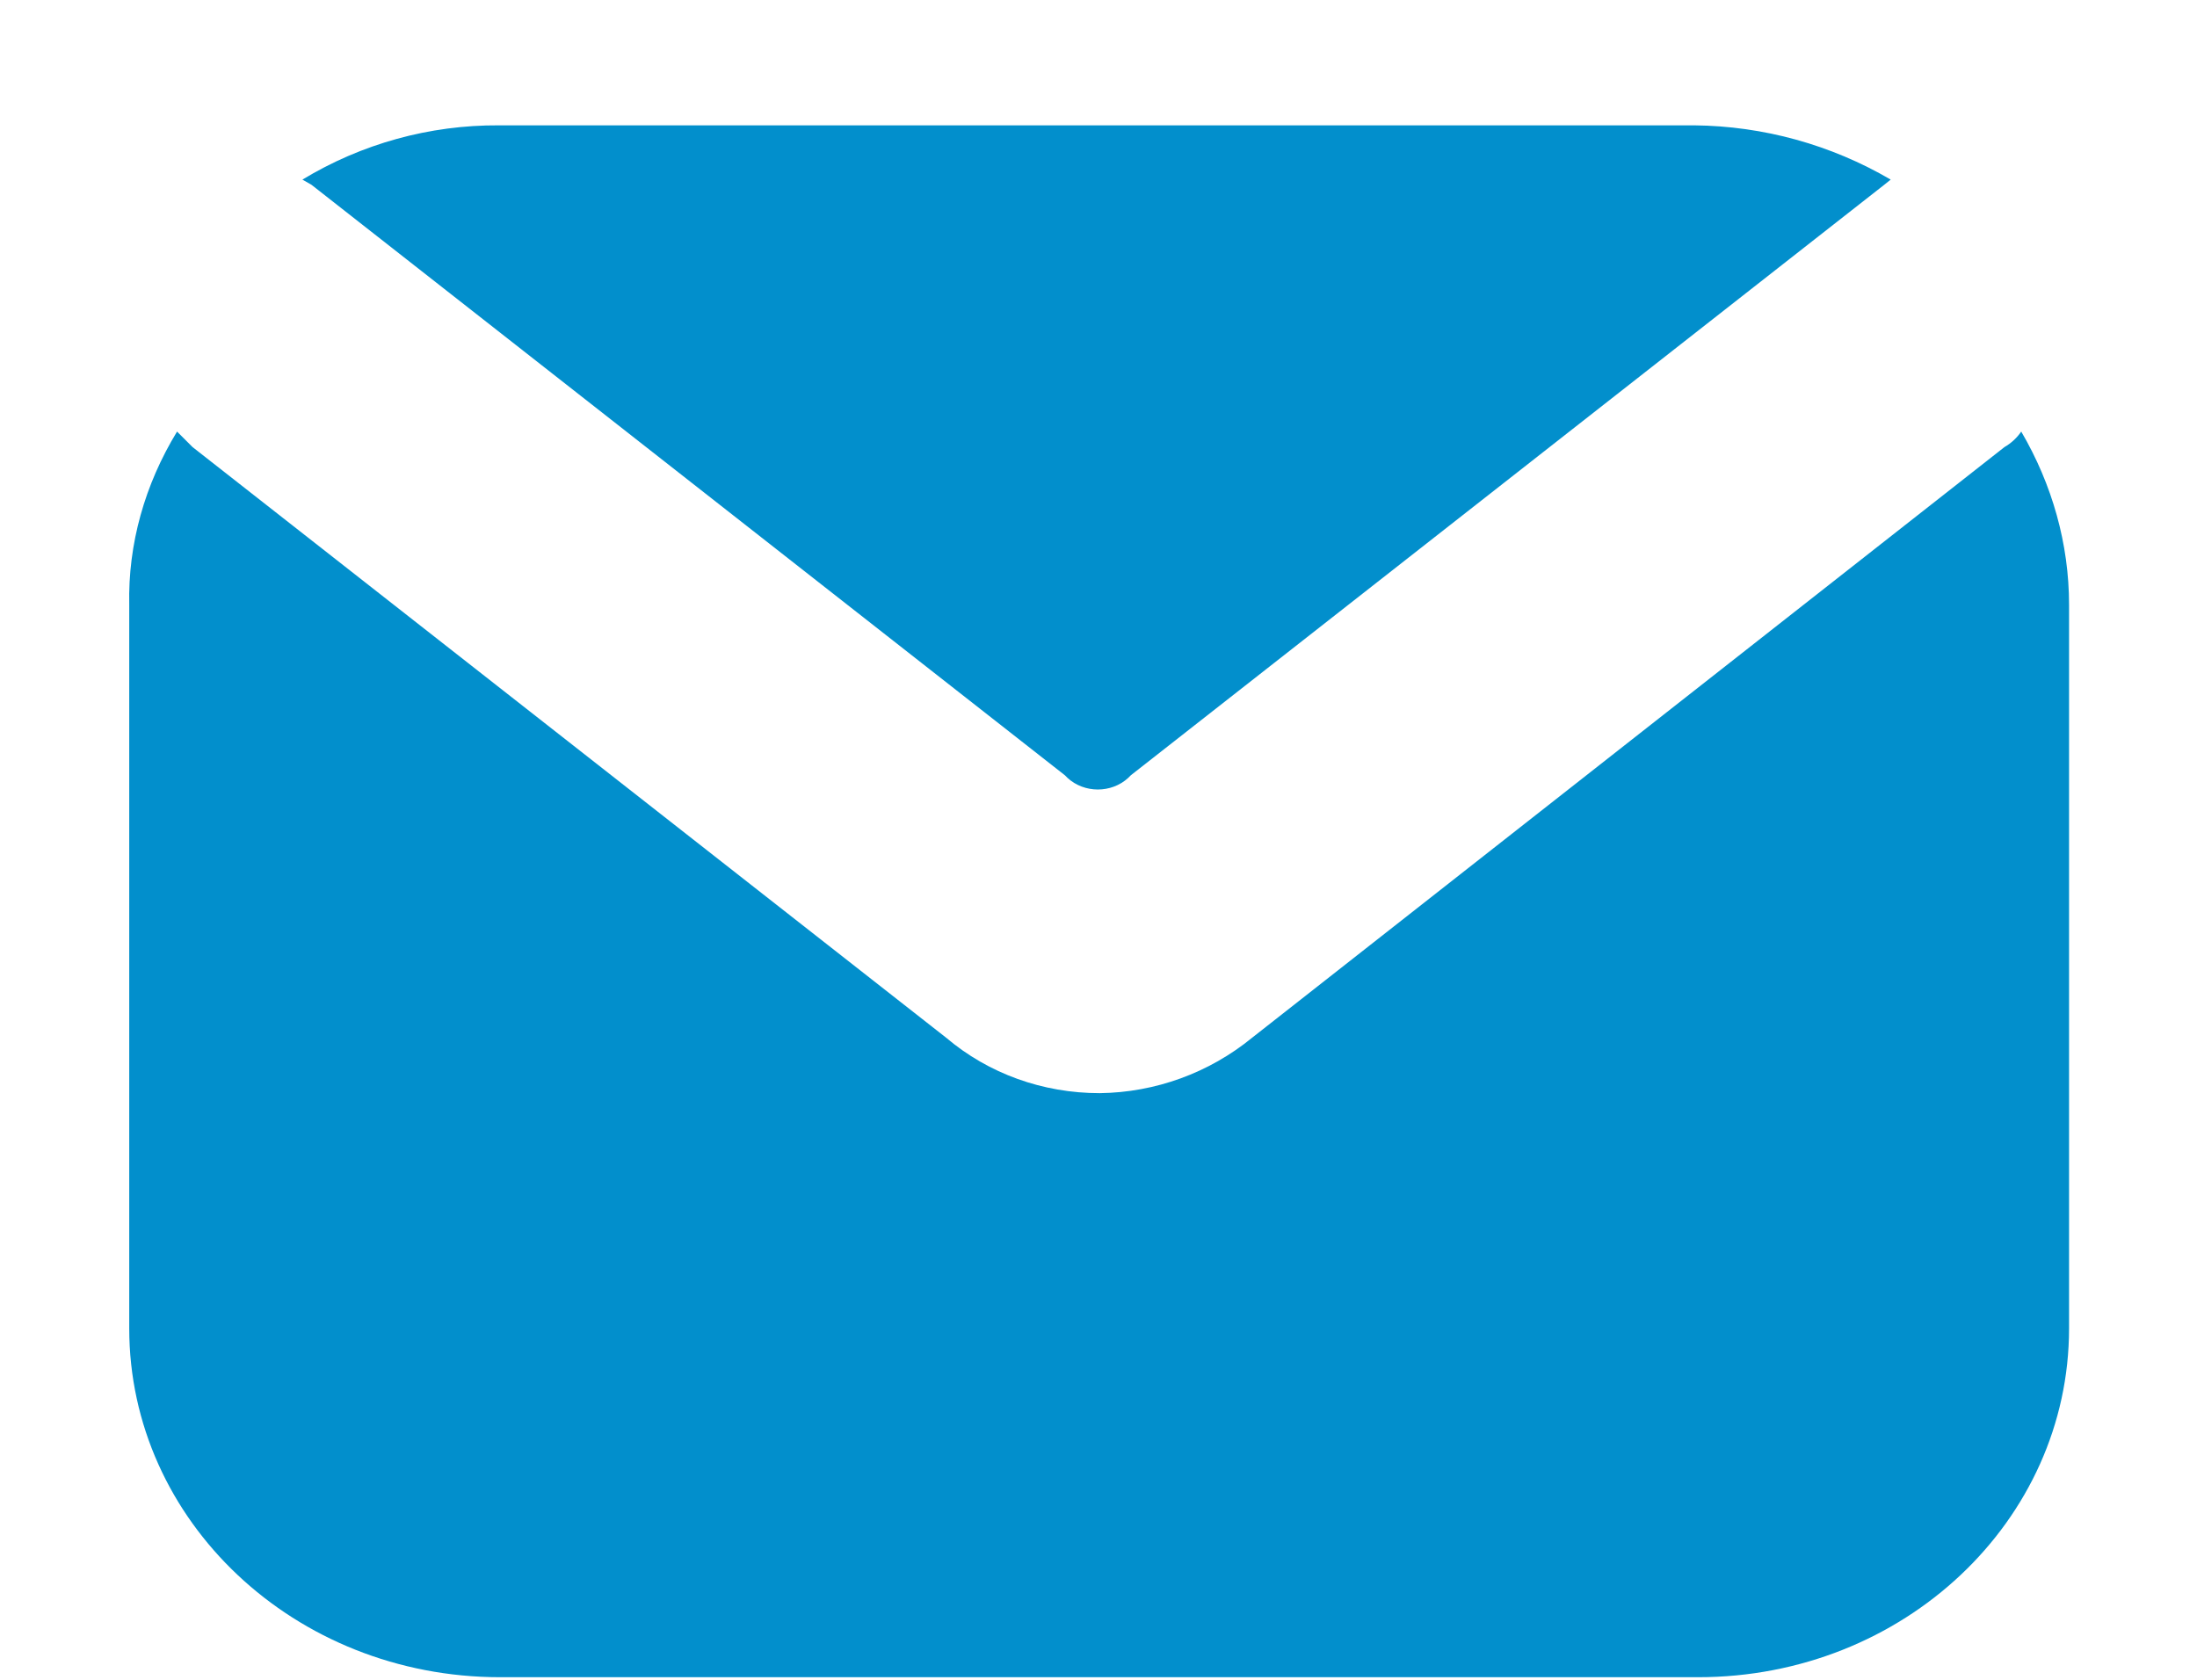
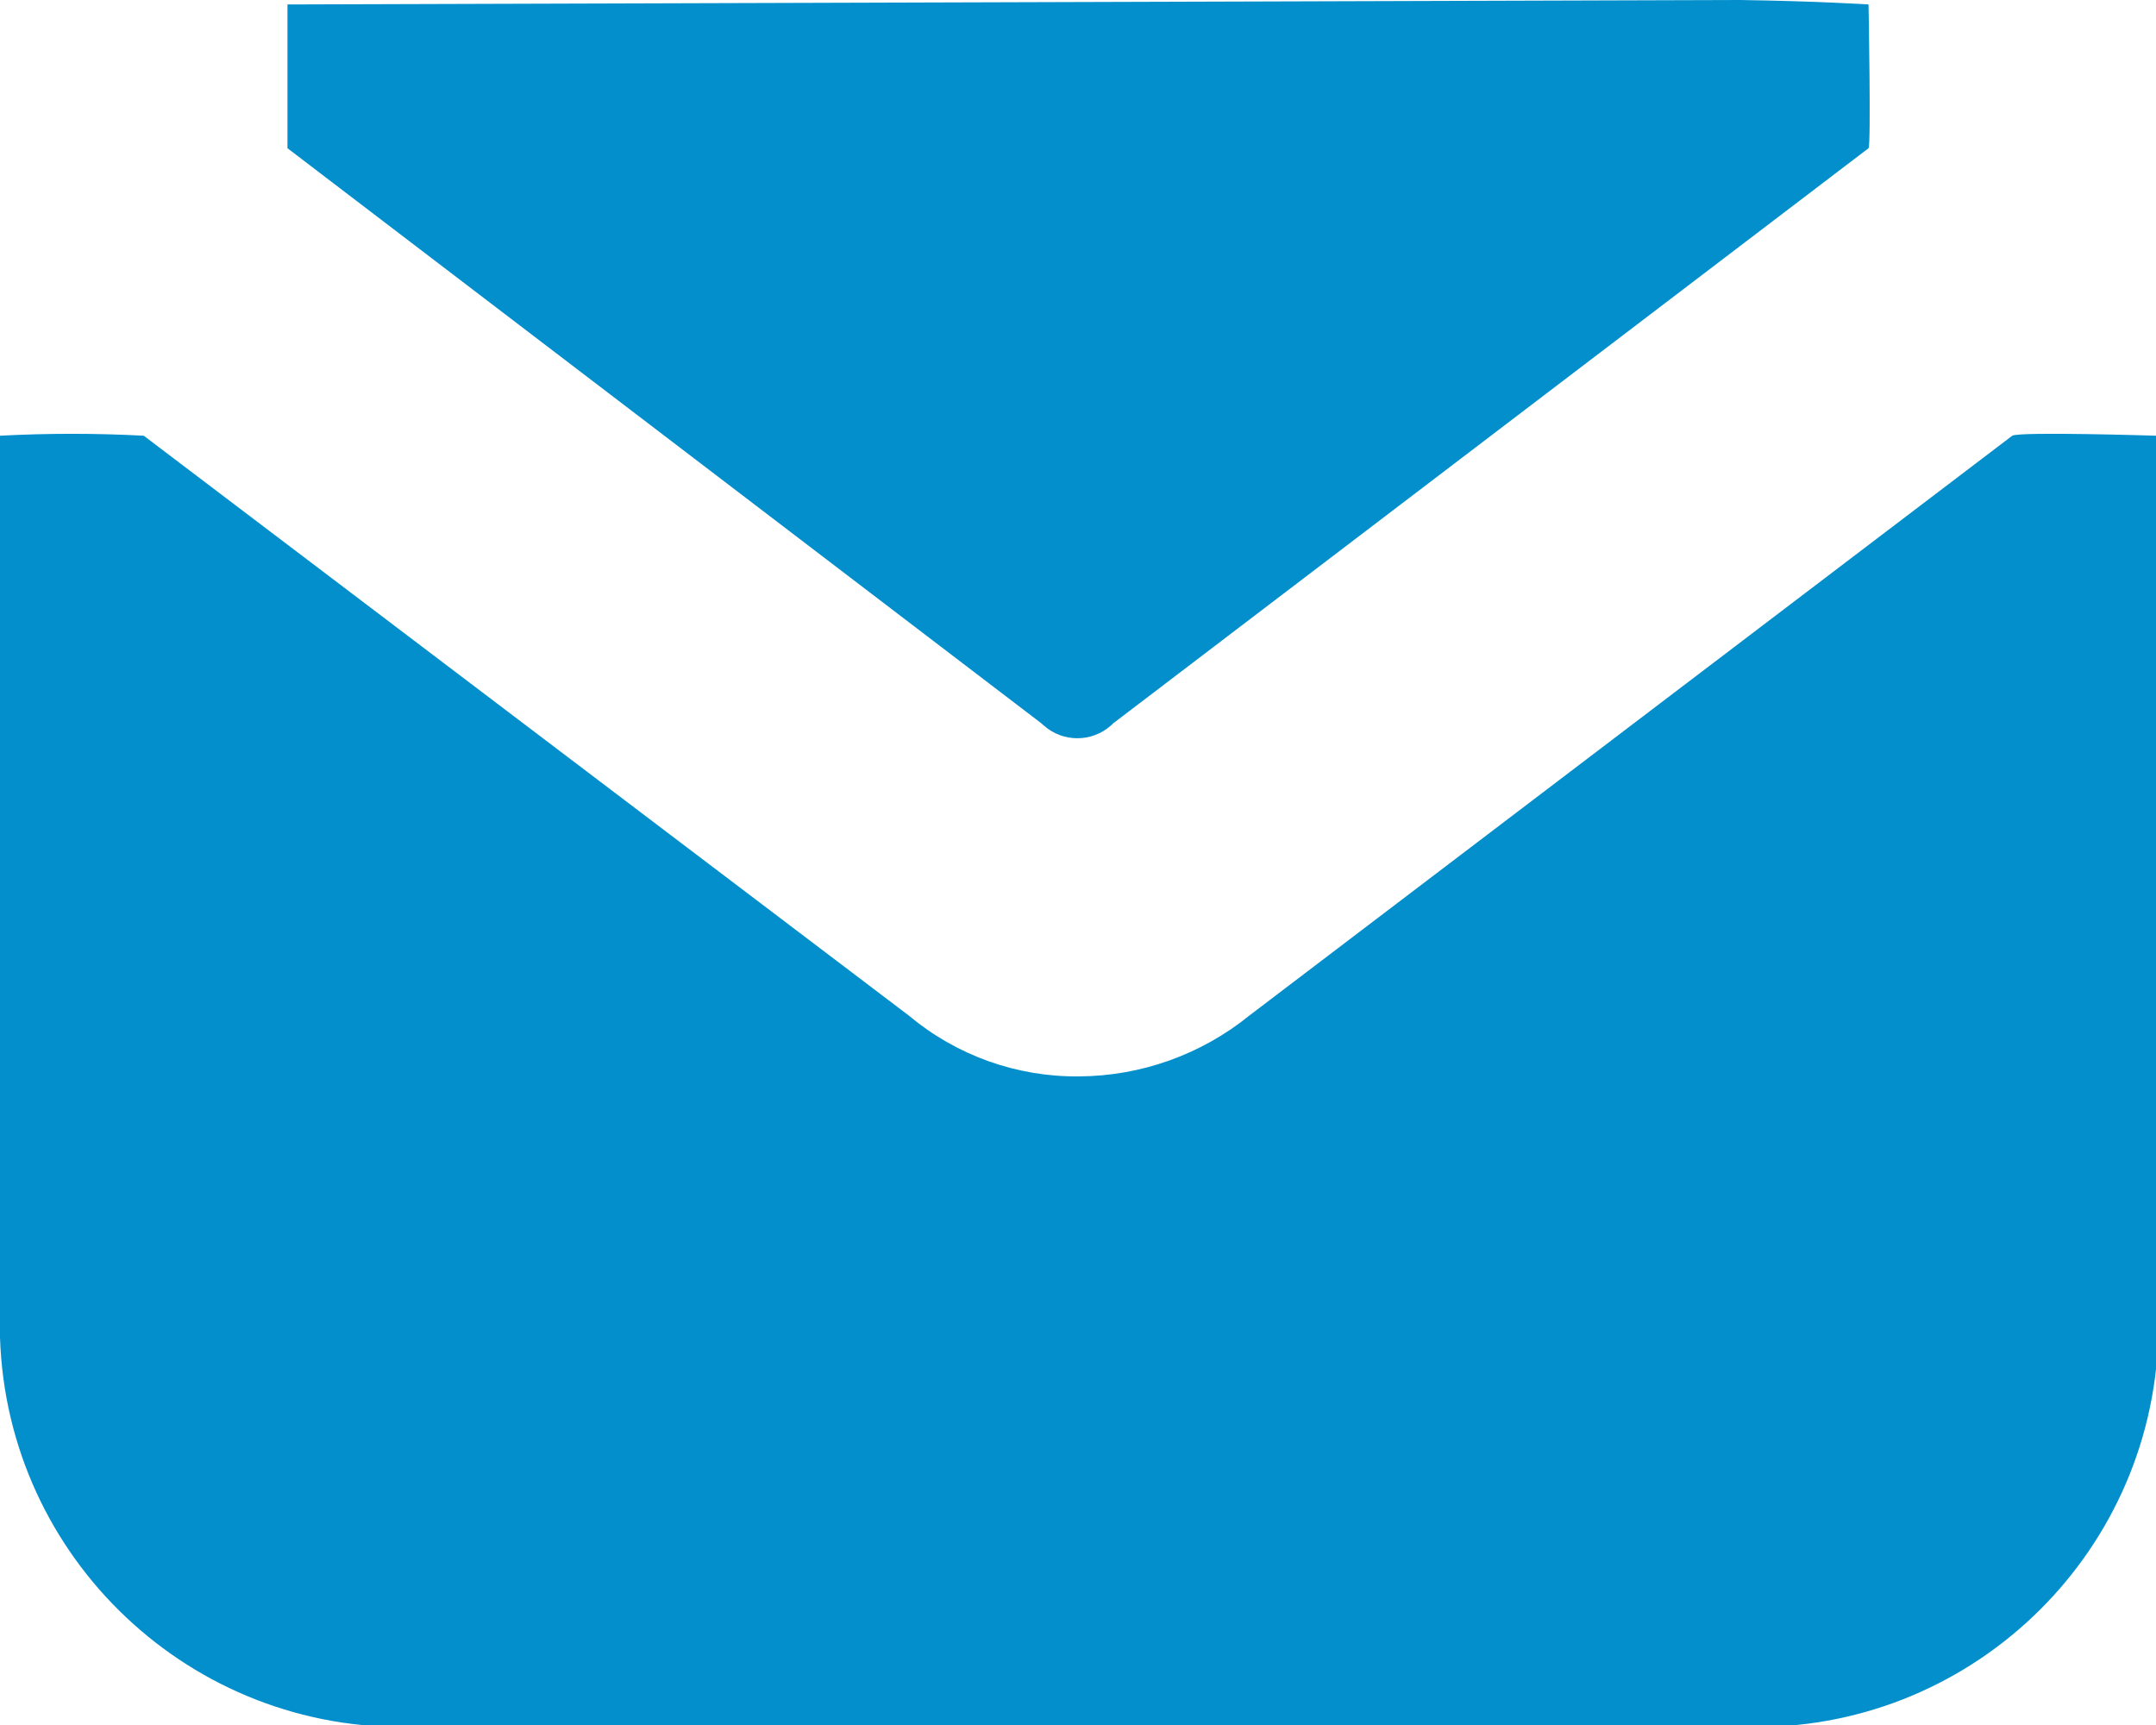
- <svg xmlns="http://www.w3.org/2000/svg" width="17" height="13">
-   <path fill="#028fcc" d="M2.41 1.43L8.24 6l.02.02c.13.12.34.12.47 0L8.75 6l5.83-4.57.05-.04a3.07 3.07 0 0 0-1.52-.42H3.86a2.9 2.9 0 0 0-1.52.42l.07.04zm13.23 1.91a.4.4 0 0 1-.13.12L9.69 8.03a1.9 1.9 0 0 1-1.18.43c-.44 0-.86-.15-1.19-.43L1.49 3.46l-.12-.12c-.25.41-.38.87-.37 1.34v5.6c0 1.49 1.28 2.7 2.87 2.7h9.27c1.59 0 2.87-1.21 2.87-2.7v-5.6c0-.47-.13-.93-.37-1.34z" />
+ <svg xmlns="http://www.w3.org/2000/svg" width="15" height="12">
+   <defs>
+     <style>.cls-1{fill:#028fcc;fill-rule:evenodd}</style>
+   </defs>
+   <path id="icon" class="cls-1" d="M743.244 258l.018.016a.352.352 0 0 0 .467 0l.017-.016 5.254-4c.018-.016 0-1 0-1s-.352-.023-.893-.031L738 253v1zm7.756-2s-.95-.03-1 0l-5.307 4.033a1.9 1.9 0 0 1-1.186.424 1.814 1.814 0 0 1-1.185-.424L737 256a9.519 9.519 0 0 0-1 0v6.271a2.8 2.8 0 0 0 2.875 2.711h9.272a2.8 2.8 0 0 0 2.869-2.711z" transform="translate(-736 -252.969)" />
</svg>
